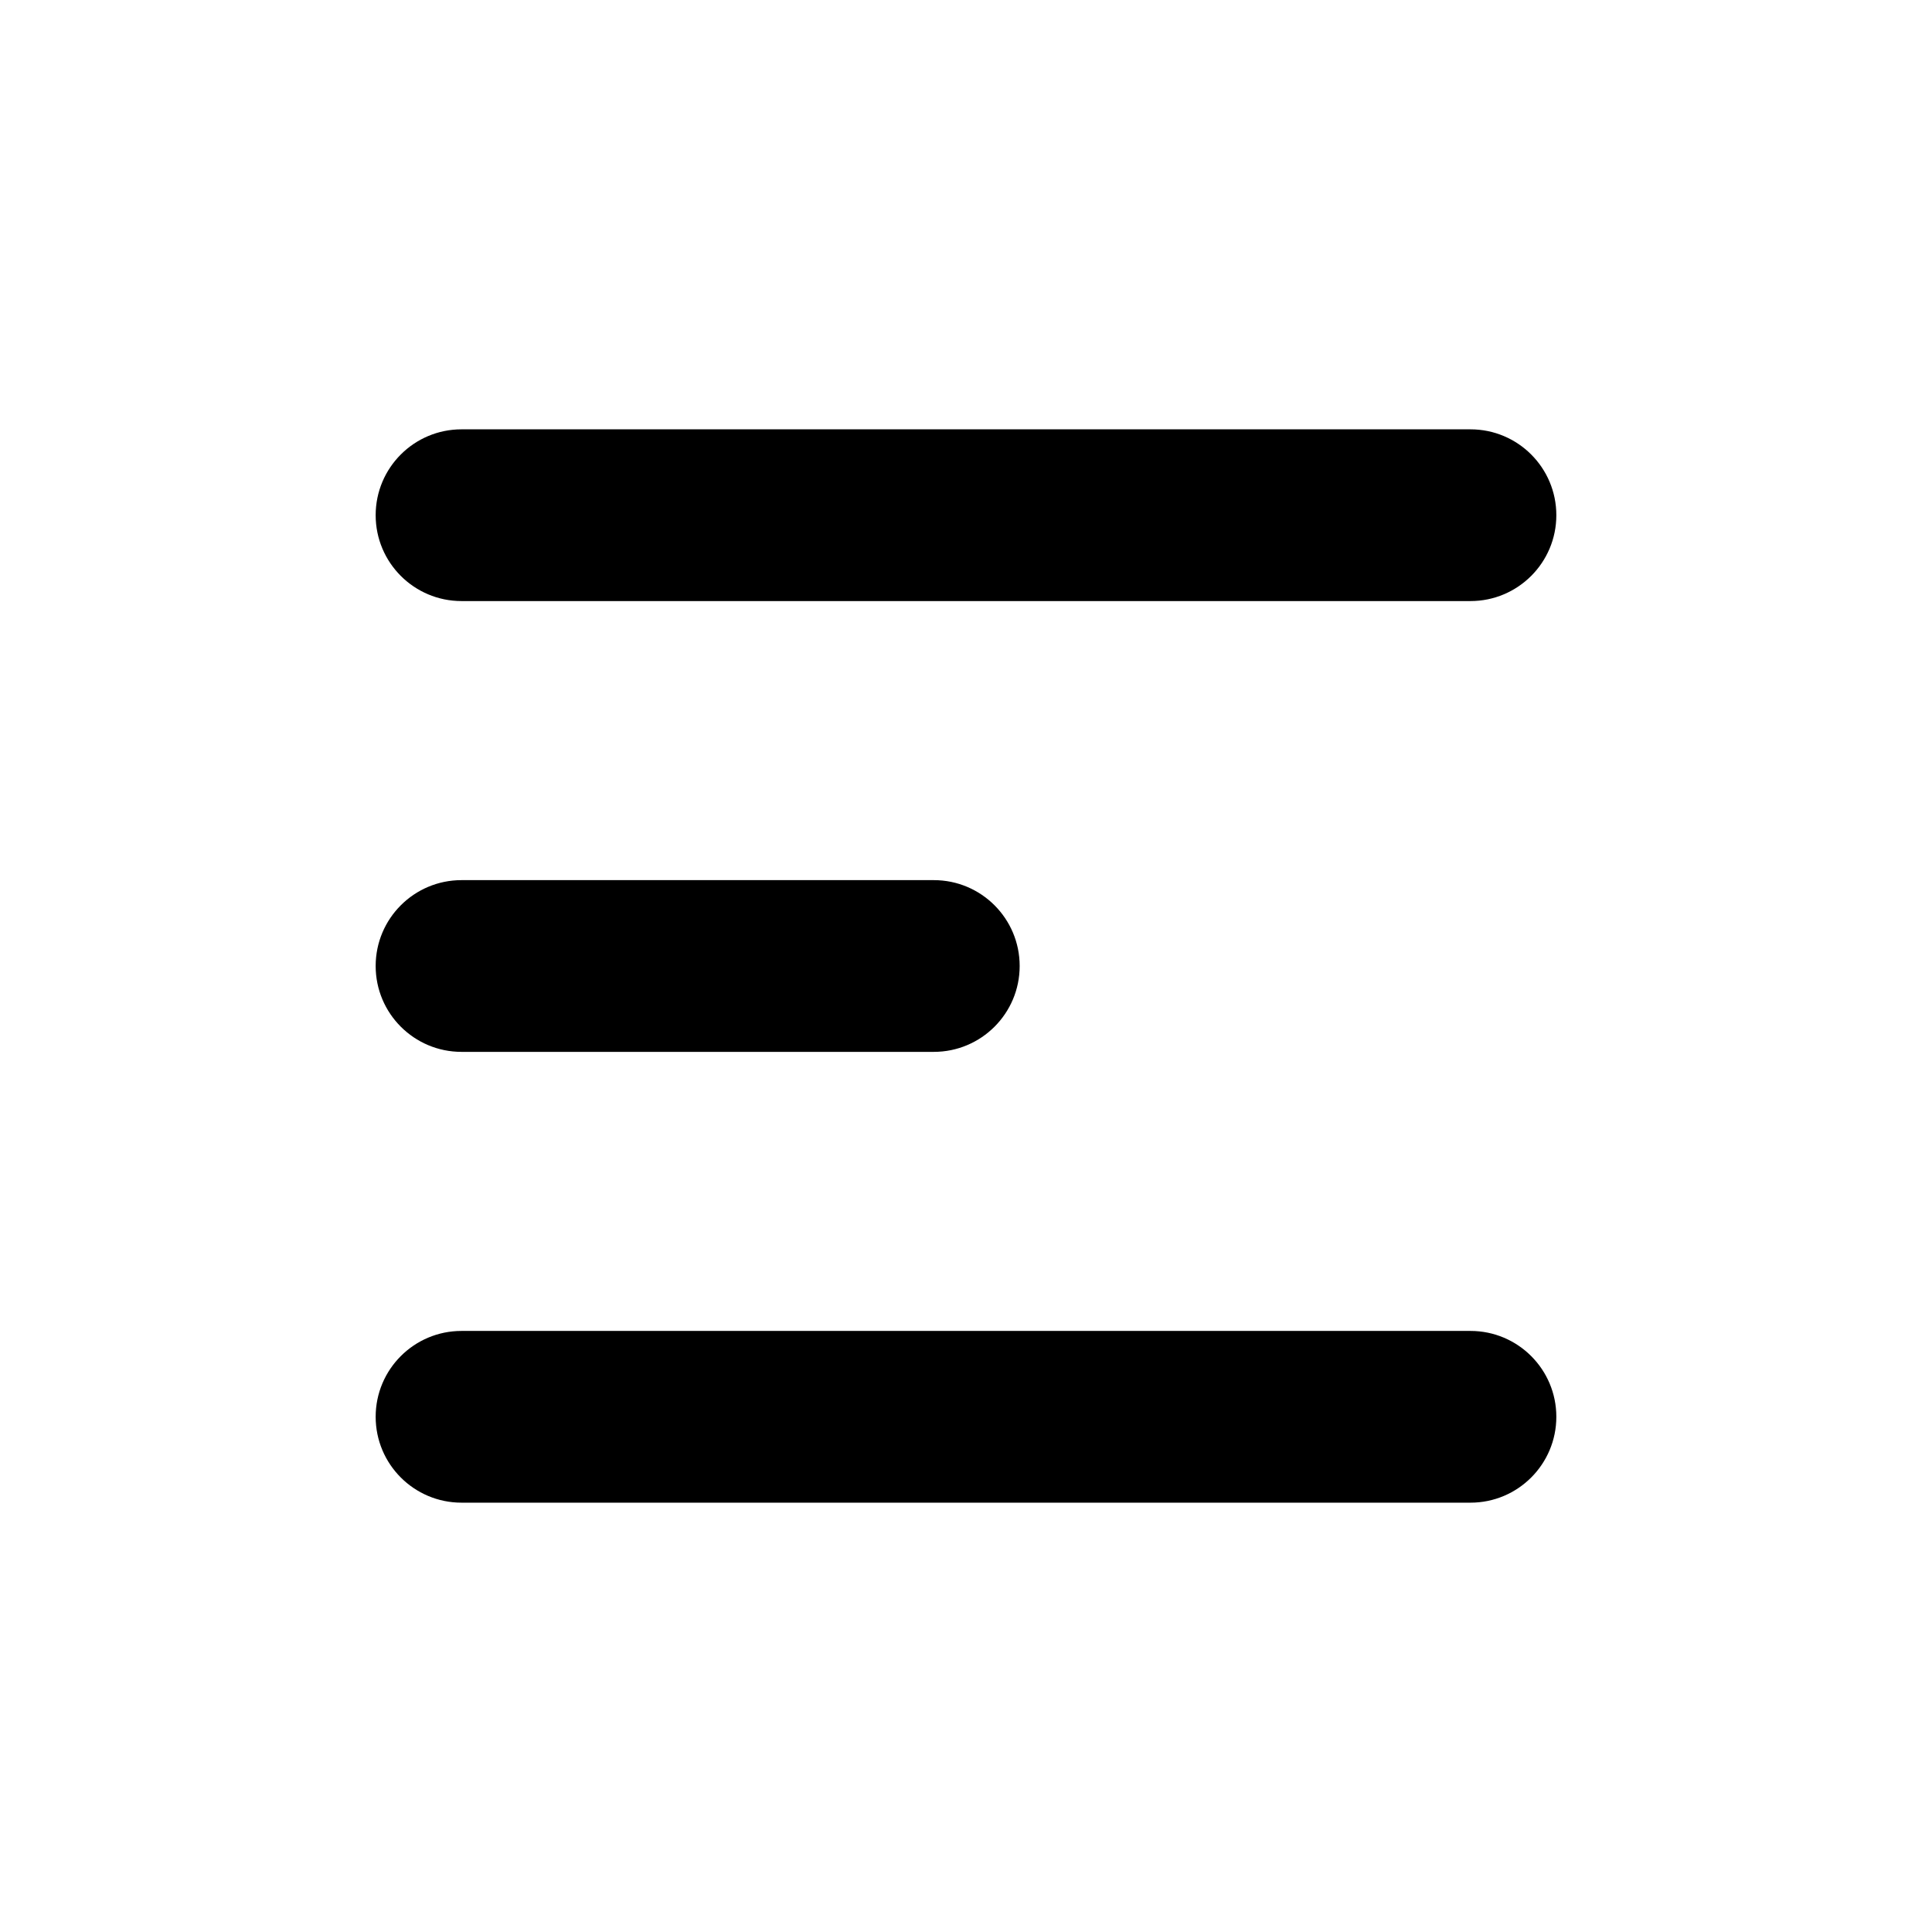
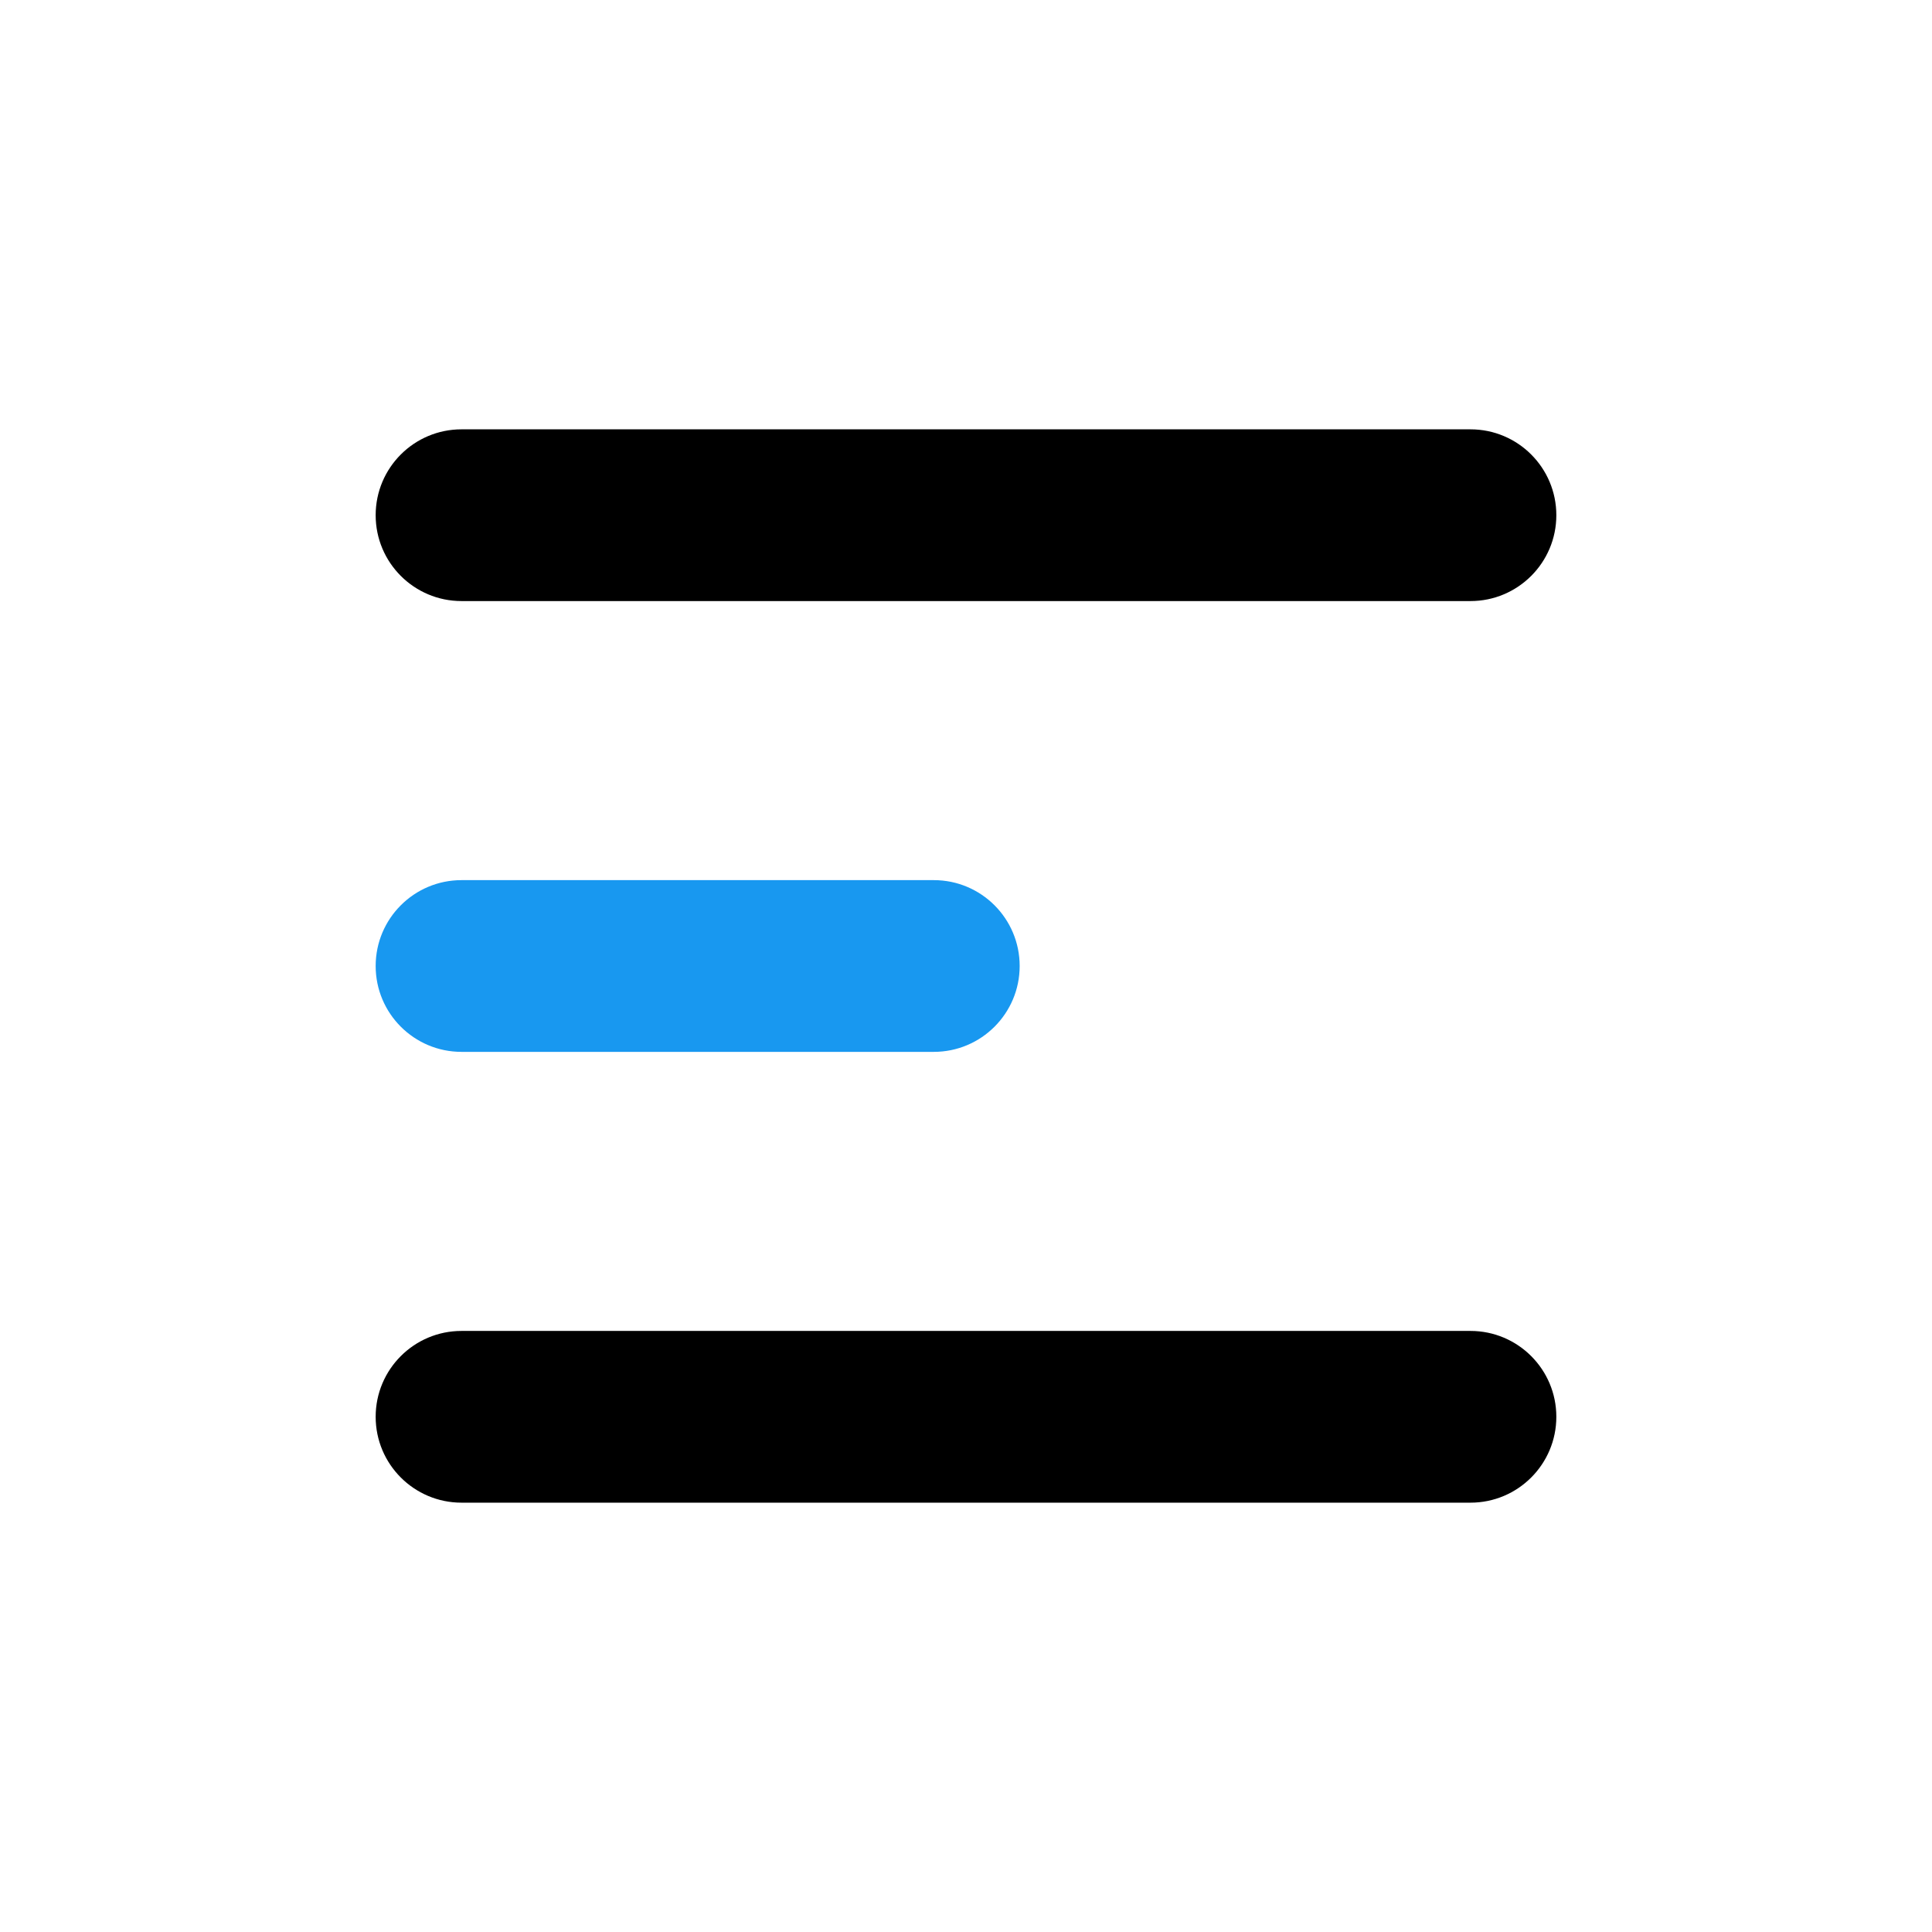
<svg xmlns="http://www.w3.org/2000/svg" viewBox="0 0 18 18" fill="none">
  <rect x="3.5" y="4" width="11" height="1.6" rx="0.8" fill="currentColor" />
-   <rect x="3.5" y="8.2" width="6" height="1.6" rx="0.8" fill="currentColor" />
+   <rect x="3.5" y="8.2" width="6" height="1.6" rx="0.8" fill="#1898f0" />
  <rect x="3.5" y="12.4" width="11" height="1.6" rx="0.8" fill="currentColor" />
</svg>
